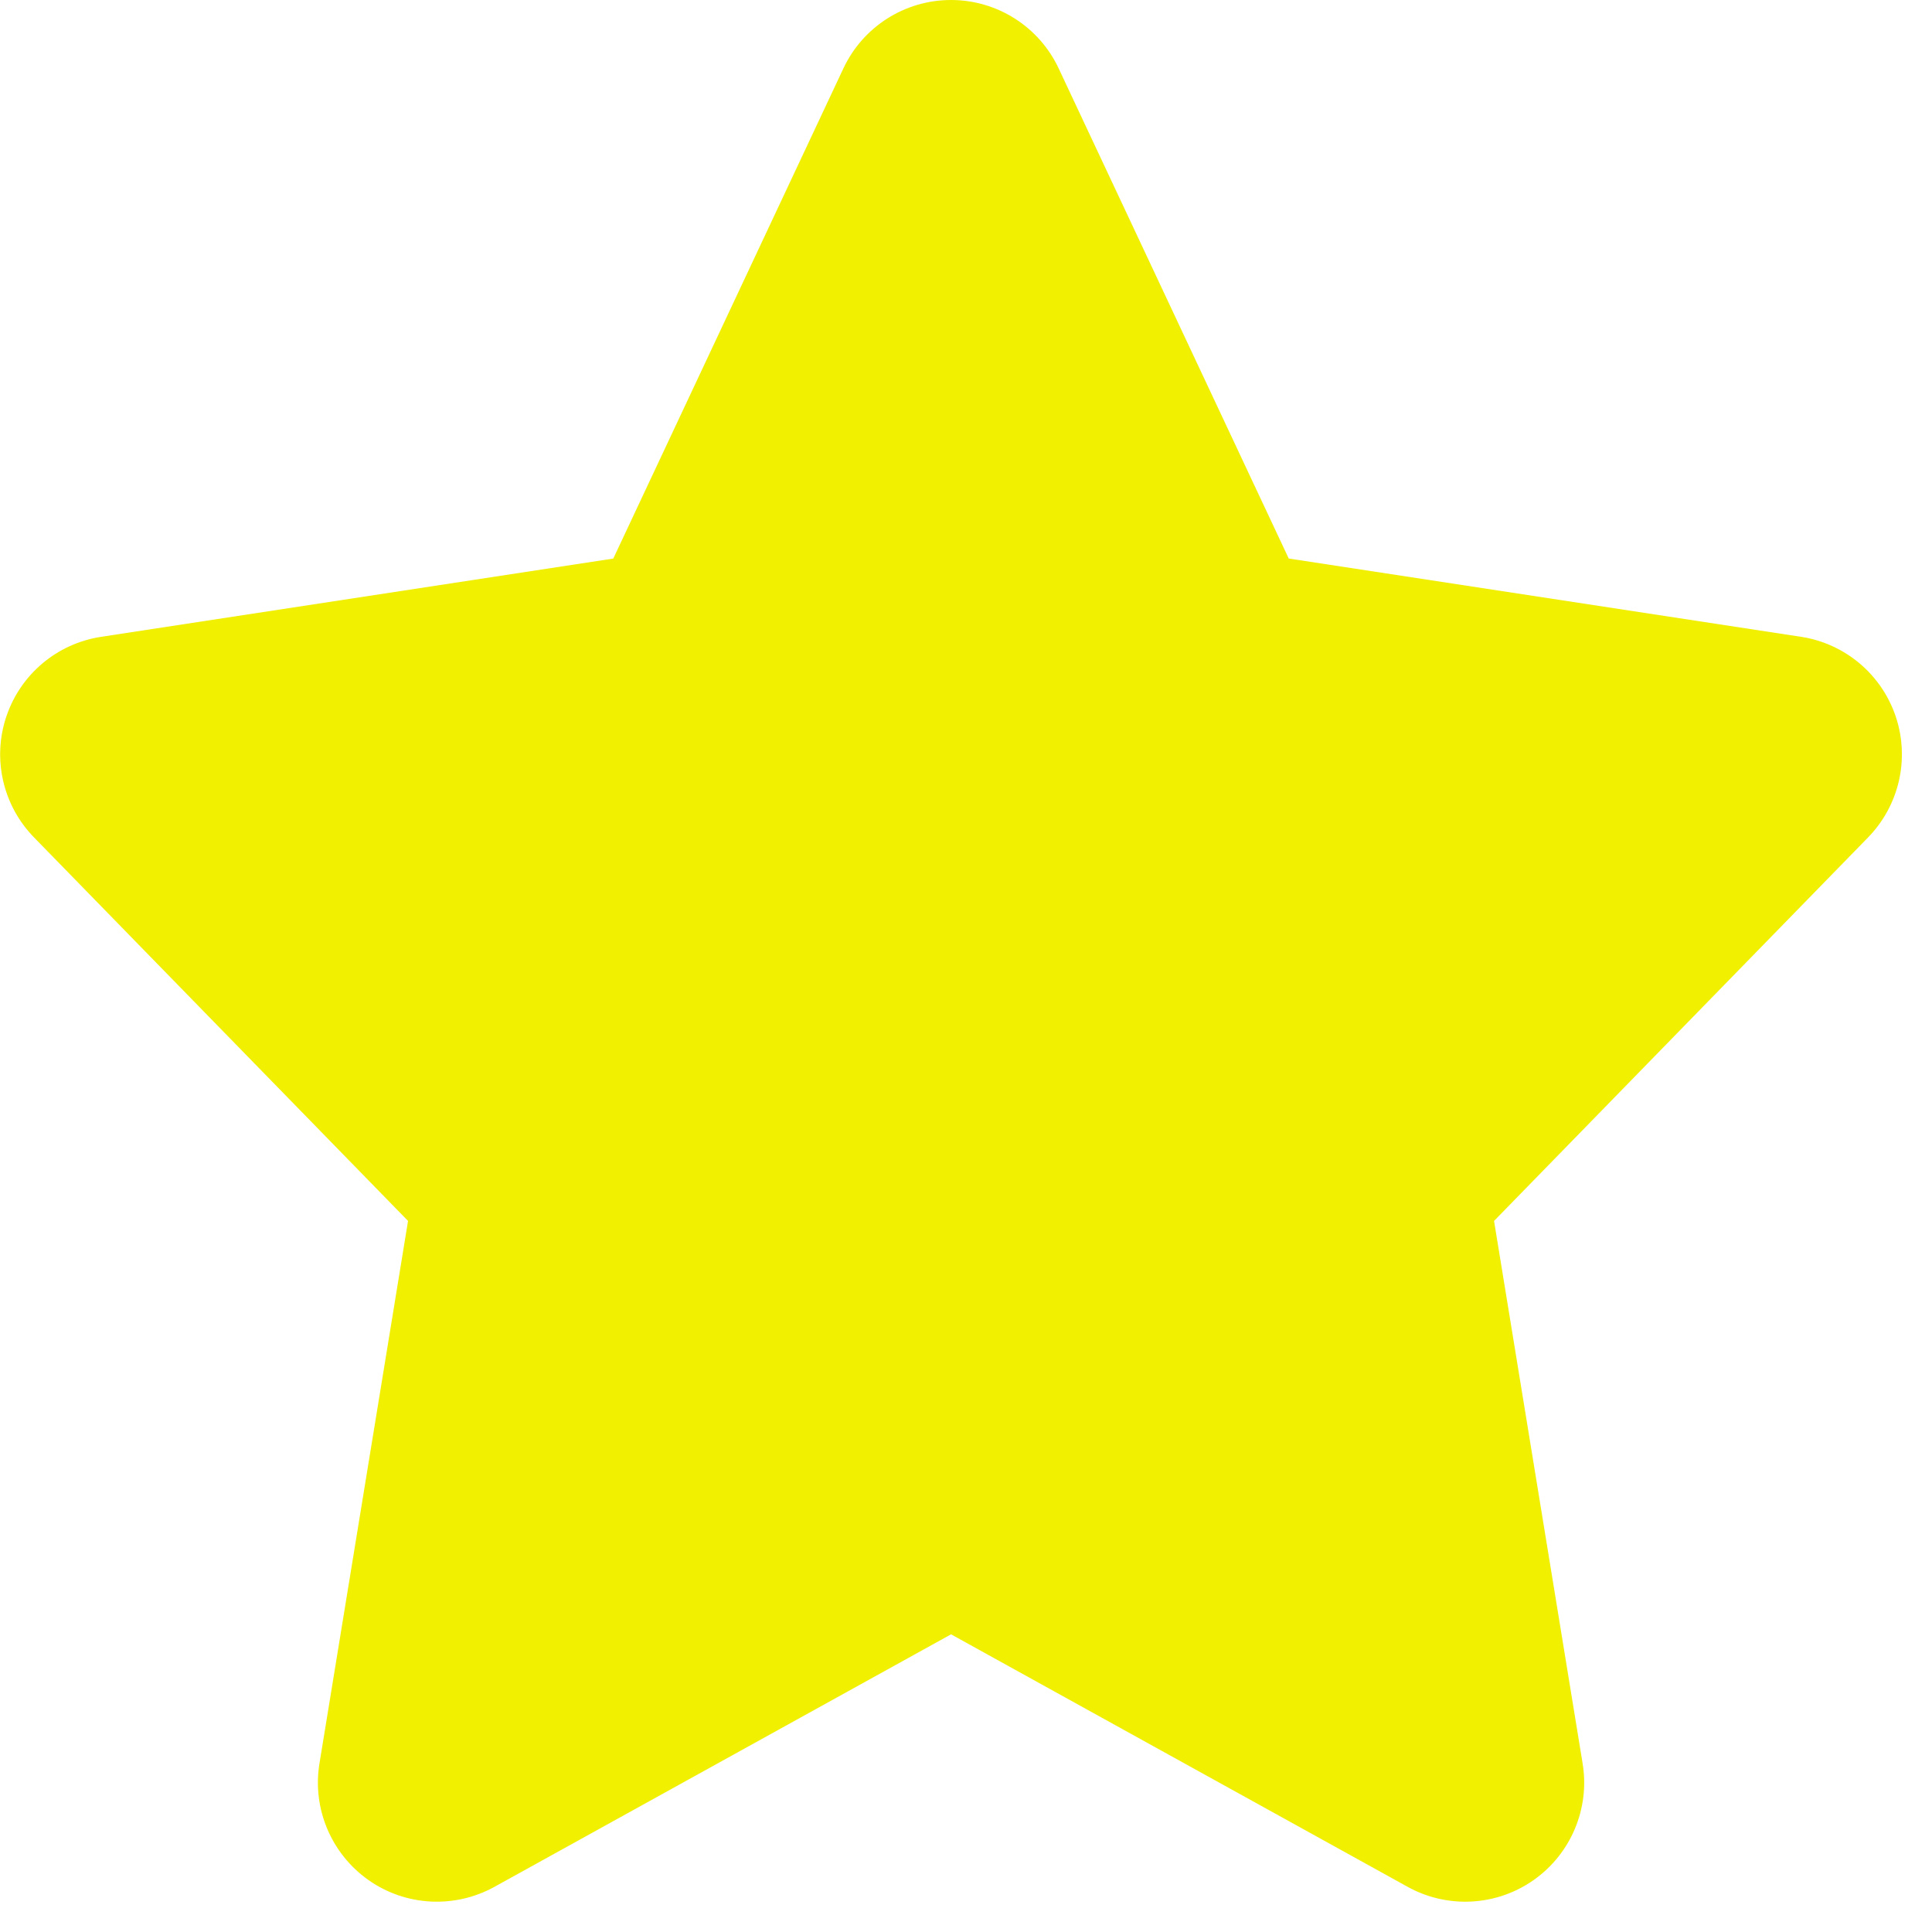
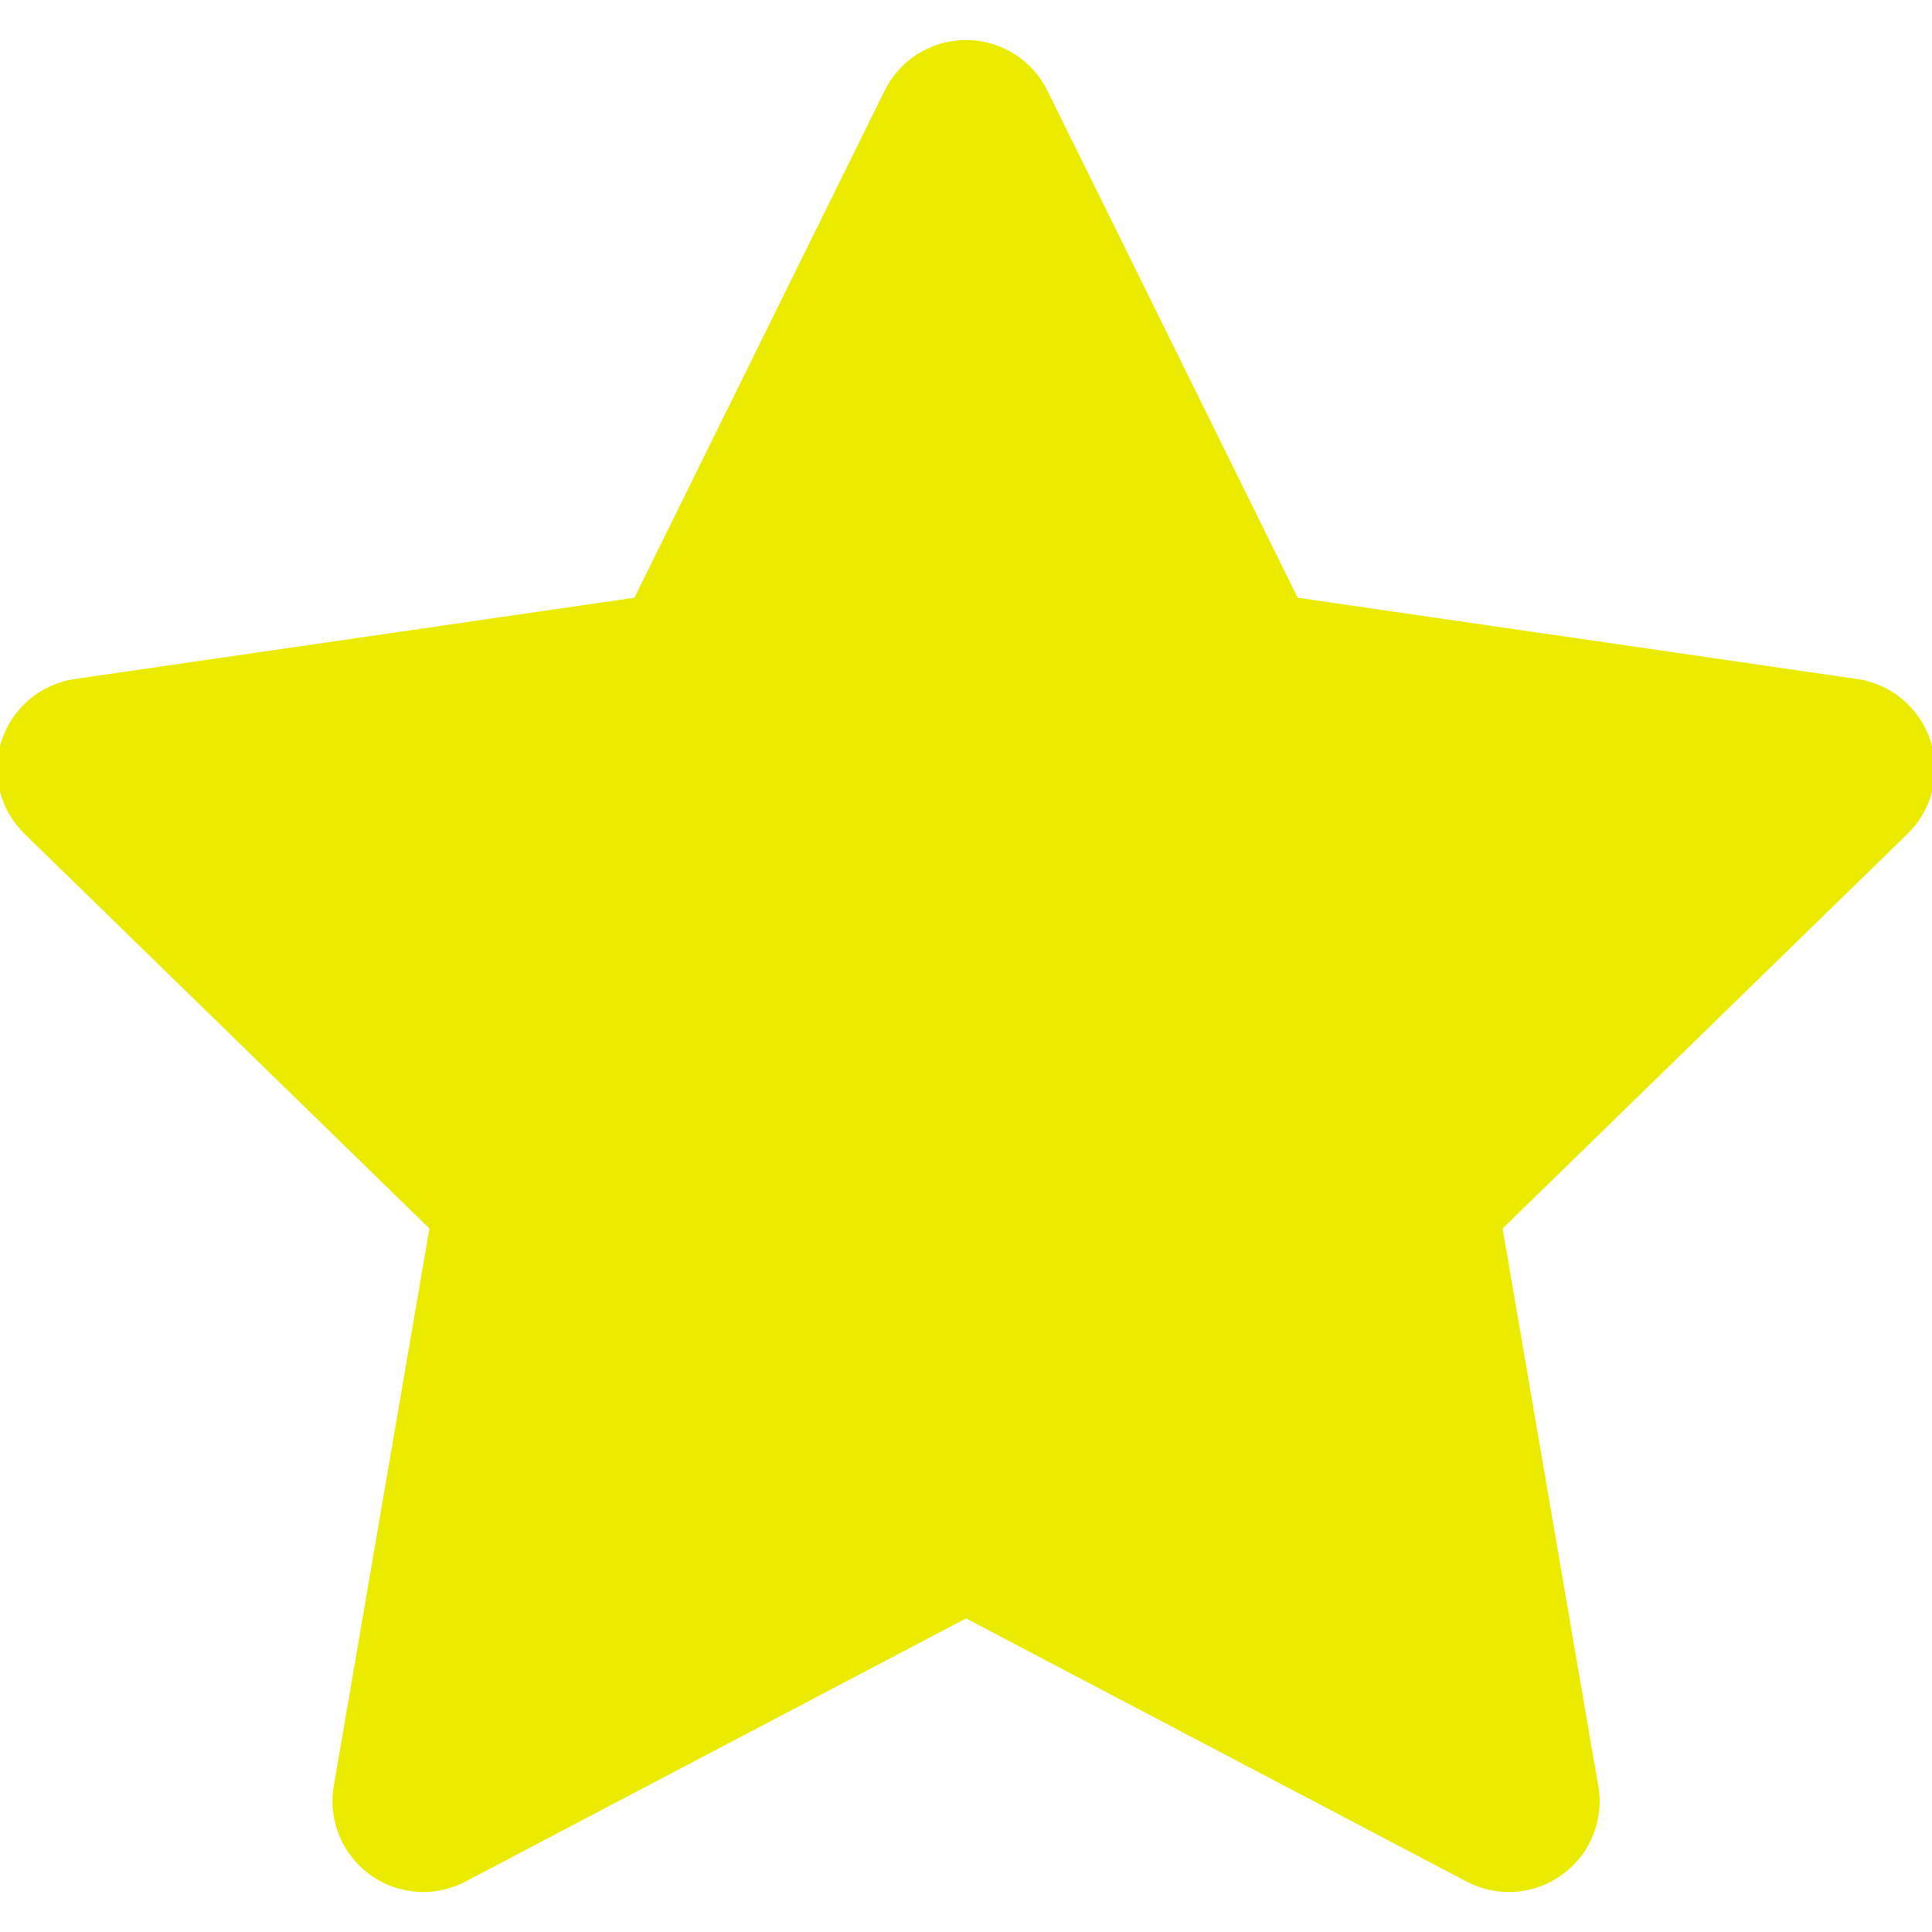
- <svg xmlns="http://www.w3.org/2000/svg" version="1.0" id="Layer_1" width="800px" height="800px" viewBox="0 0 64 64" enable-background="new 0 0 64 64" xml:space="preserve" fill="#000000">
+ <svg xmlns="http://www.w3.org/2000/svg" fill="#ebeb00" height="800px" width="800px" version="1.1" id="Layer_1" viewBox="0 0 329.942 329.942" xml:space="preserve" stroke="#ebeb00">
  <g id="SVGRepo_bgCarrier" stroke-width="0" />
  <g id="SVGRepo_tracerCarrier" stroke-linecap="round" stroke-linejoin="round" />
  <g id="SVGRepo_iconCarrier">
-     <path fill="#f0f000" d="M62.799,23.737c-0.47-1.399-1.681-2.419-3.139-2.642l-16.969-2.593L35.069,2.265 C34.419,0.881,33.03,0,31.504,0c-1.527,0-2.915,0.881-3.565,2.265l-7.623,16.238L3.347,21.096c-1.458,0.223-2.669,1.242-3.138,2.642 c-0.469,1.4-0.115,2.942,0.916,4l12.392,12.707l-2.935,17.977c-0.242,1.488,0.389,2.984,1.62,3.854 c1.23,0.87,2.854,0.958,4.177,0.228l15.126-8.365l15.126,8.365c0.597,0.33,1.254,0.492,1.908,0.492c0.796,0,1.592-0.242,2.269-0.72 c1.231-0.869,1.861-2.365,1.619-3.854l-2.935-17.977l12.393-12.707C62.914,26.68,63.268,25.138,62.799,23.737z" />
+     <path id="XMLID_16_" d="M329.208,126.666c-1.765-5.431-6.459-9.389-12.109-10.209l-95.822-13.922l-42.854-86.837 c-2.527-5.12-7.742-8.362-13.451-8.362c-5.71,0-10.925,3.242-13.451,8.362l-42.851,86.836l-95.825,13.922 c-5.65,0.821-10.345,4.779-12.109,10.209c-1.764,5.431-0.293,11.392,3.796,15.377l69.339,67.582L57.496,305.07 c-0.965,5.628,1.348,11.315,5.967,14.671c2.613,1.899,5.708,2.865,8.818,2.865c2.387,0,4.784-0.569,6.979-1.723l85.711-45.059 l85.71,45.059c2.208,1.161,4.626,1.714,7.021,1.723c8.275-0.012,14.979-6.723,14.979-15c0-1.152-0.13-2.275-0.376-3.352 l-16.233-94.629l69.339-67.583C329.501,138.057,330.972,132.096,329.208,126.666z" />
  </g>
</svg>
